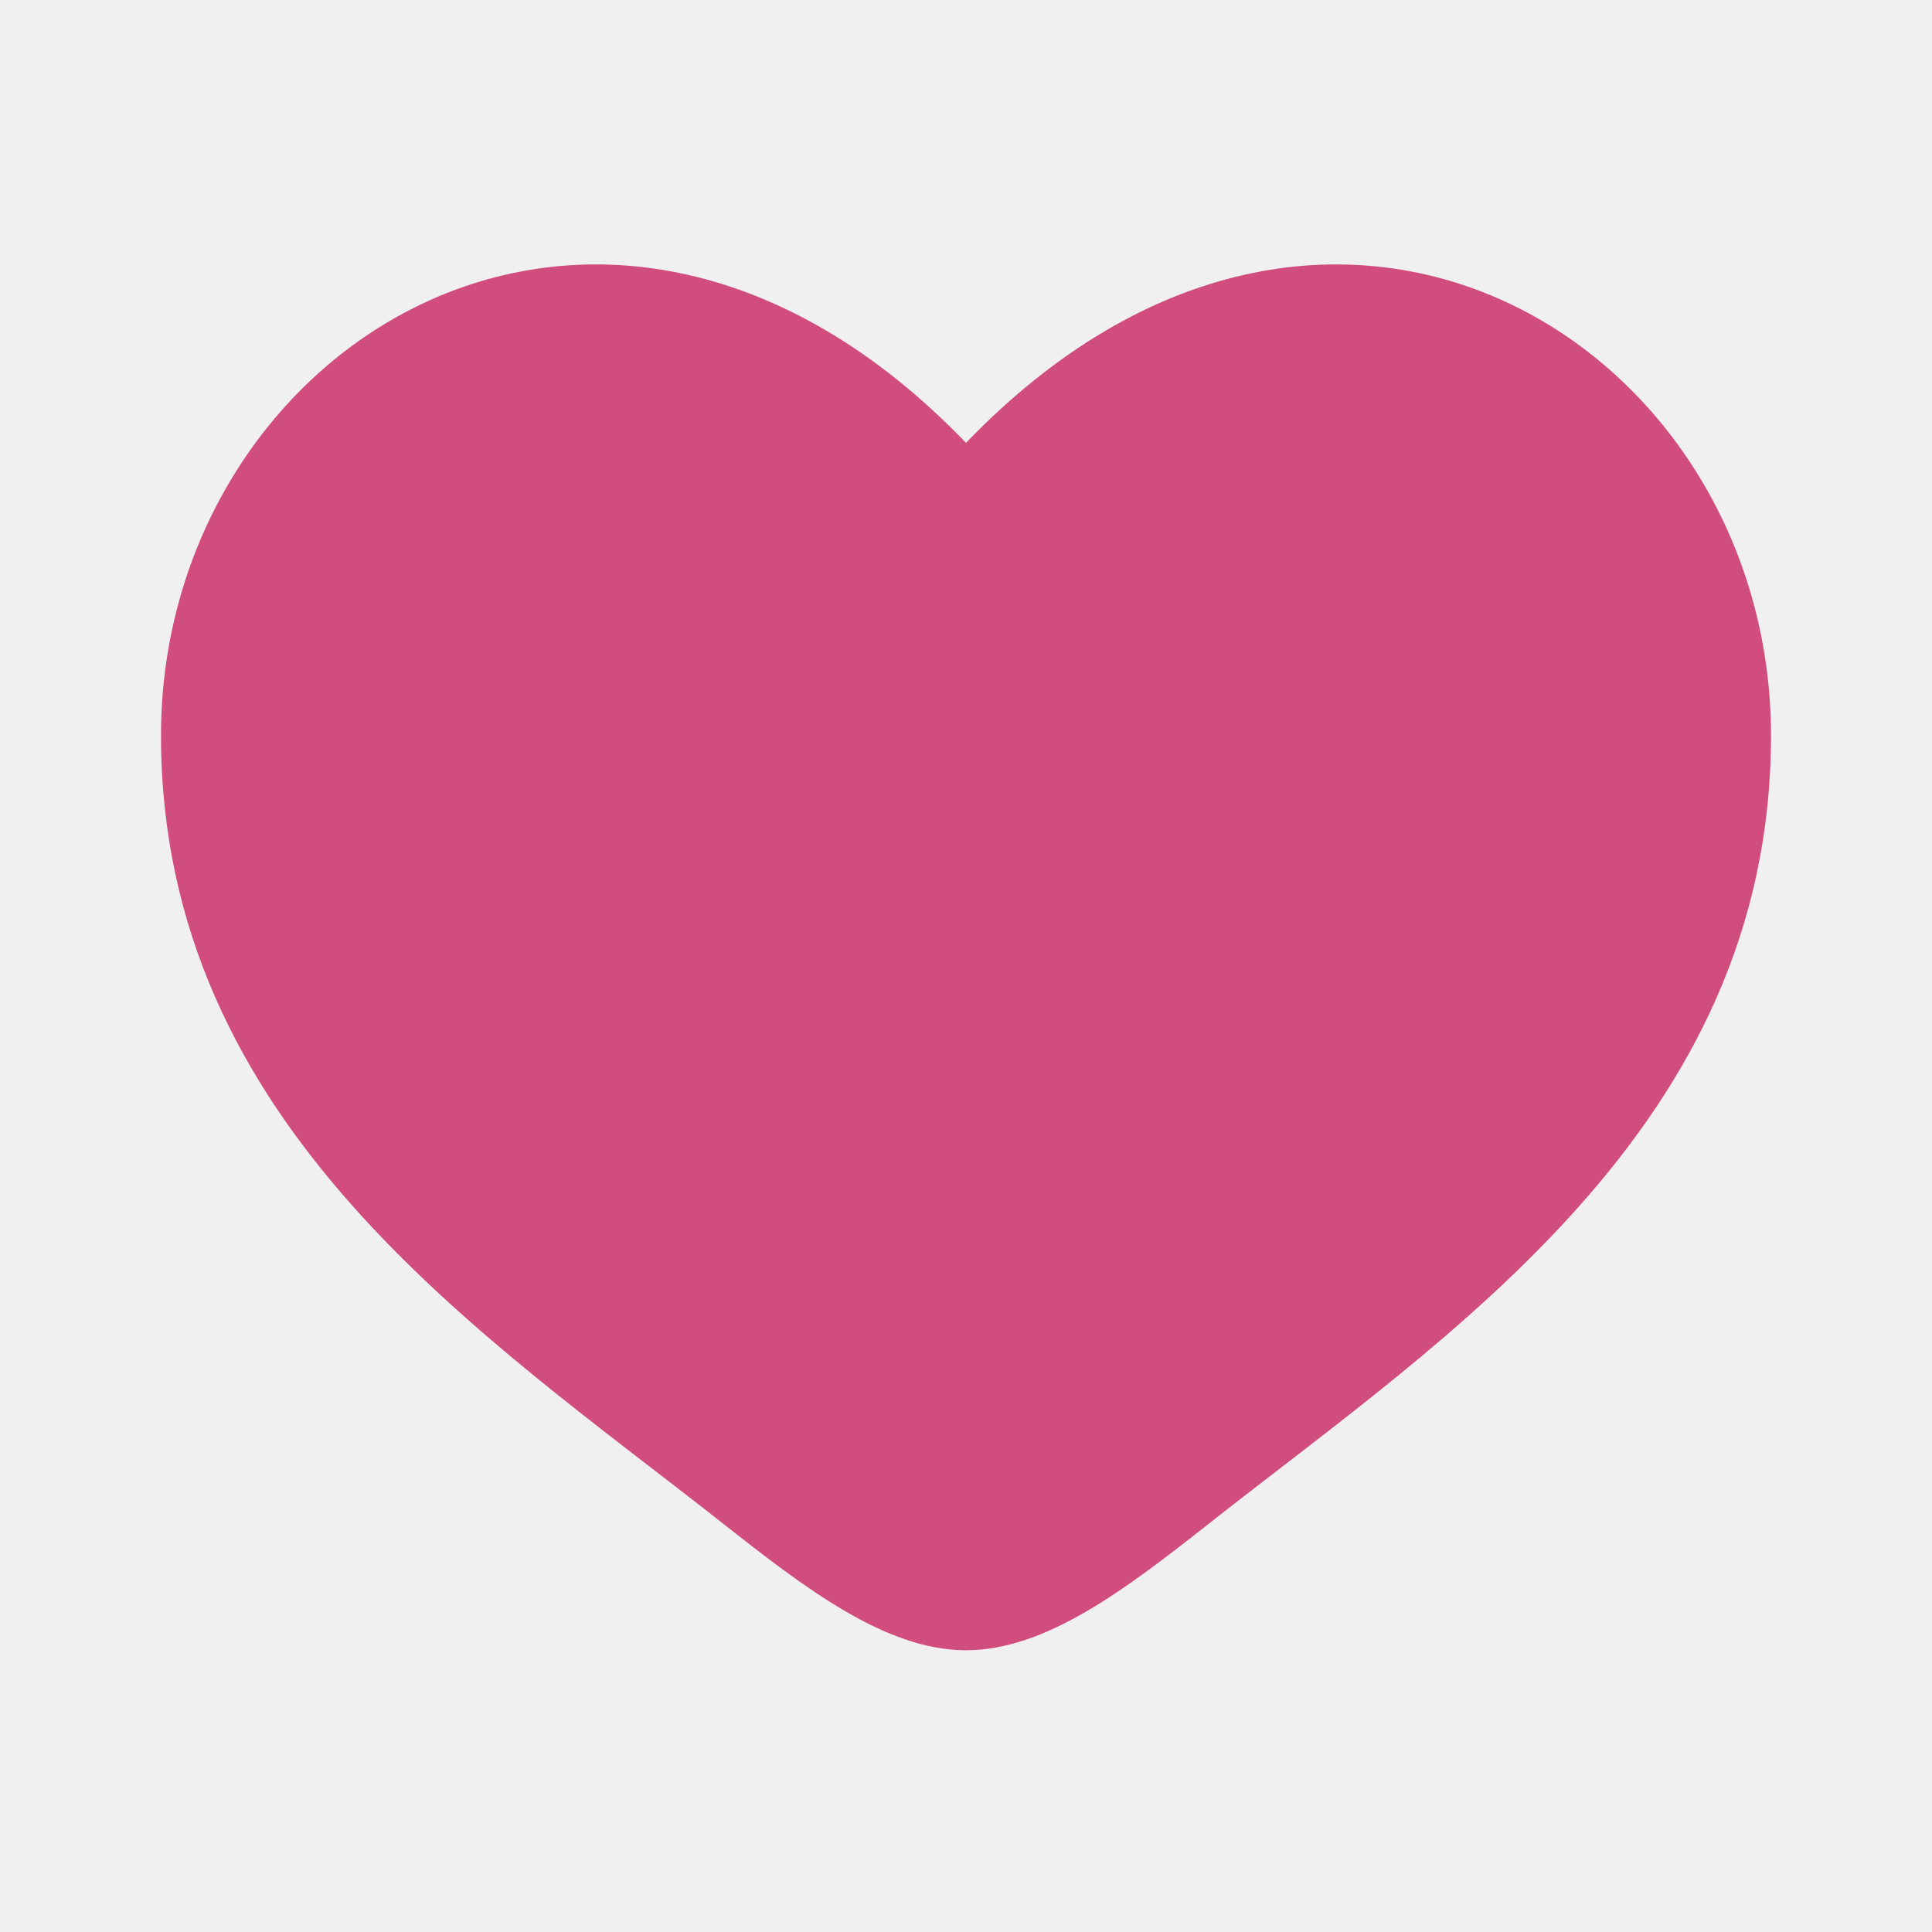
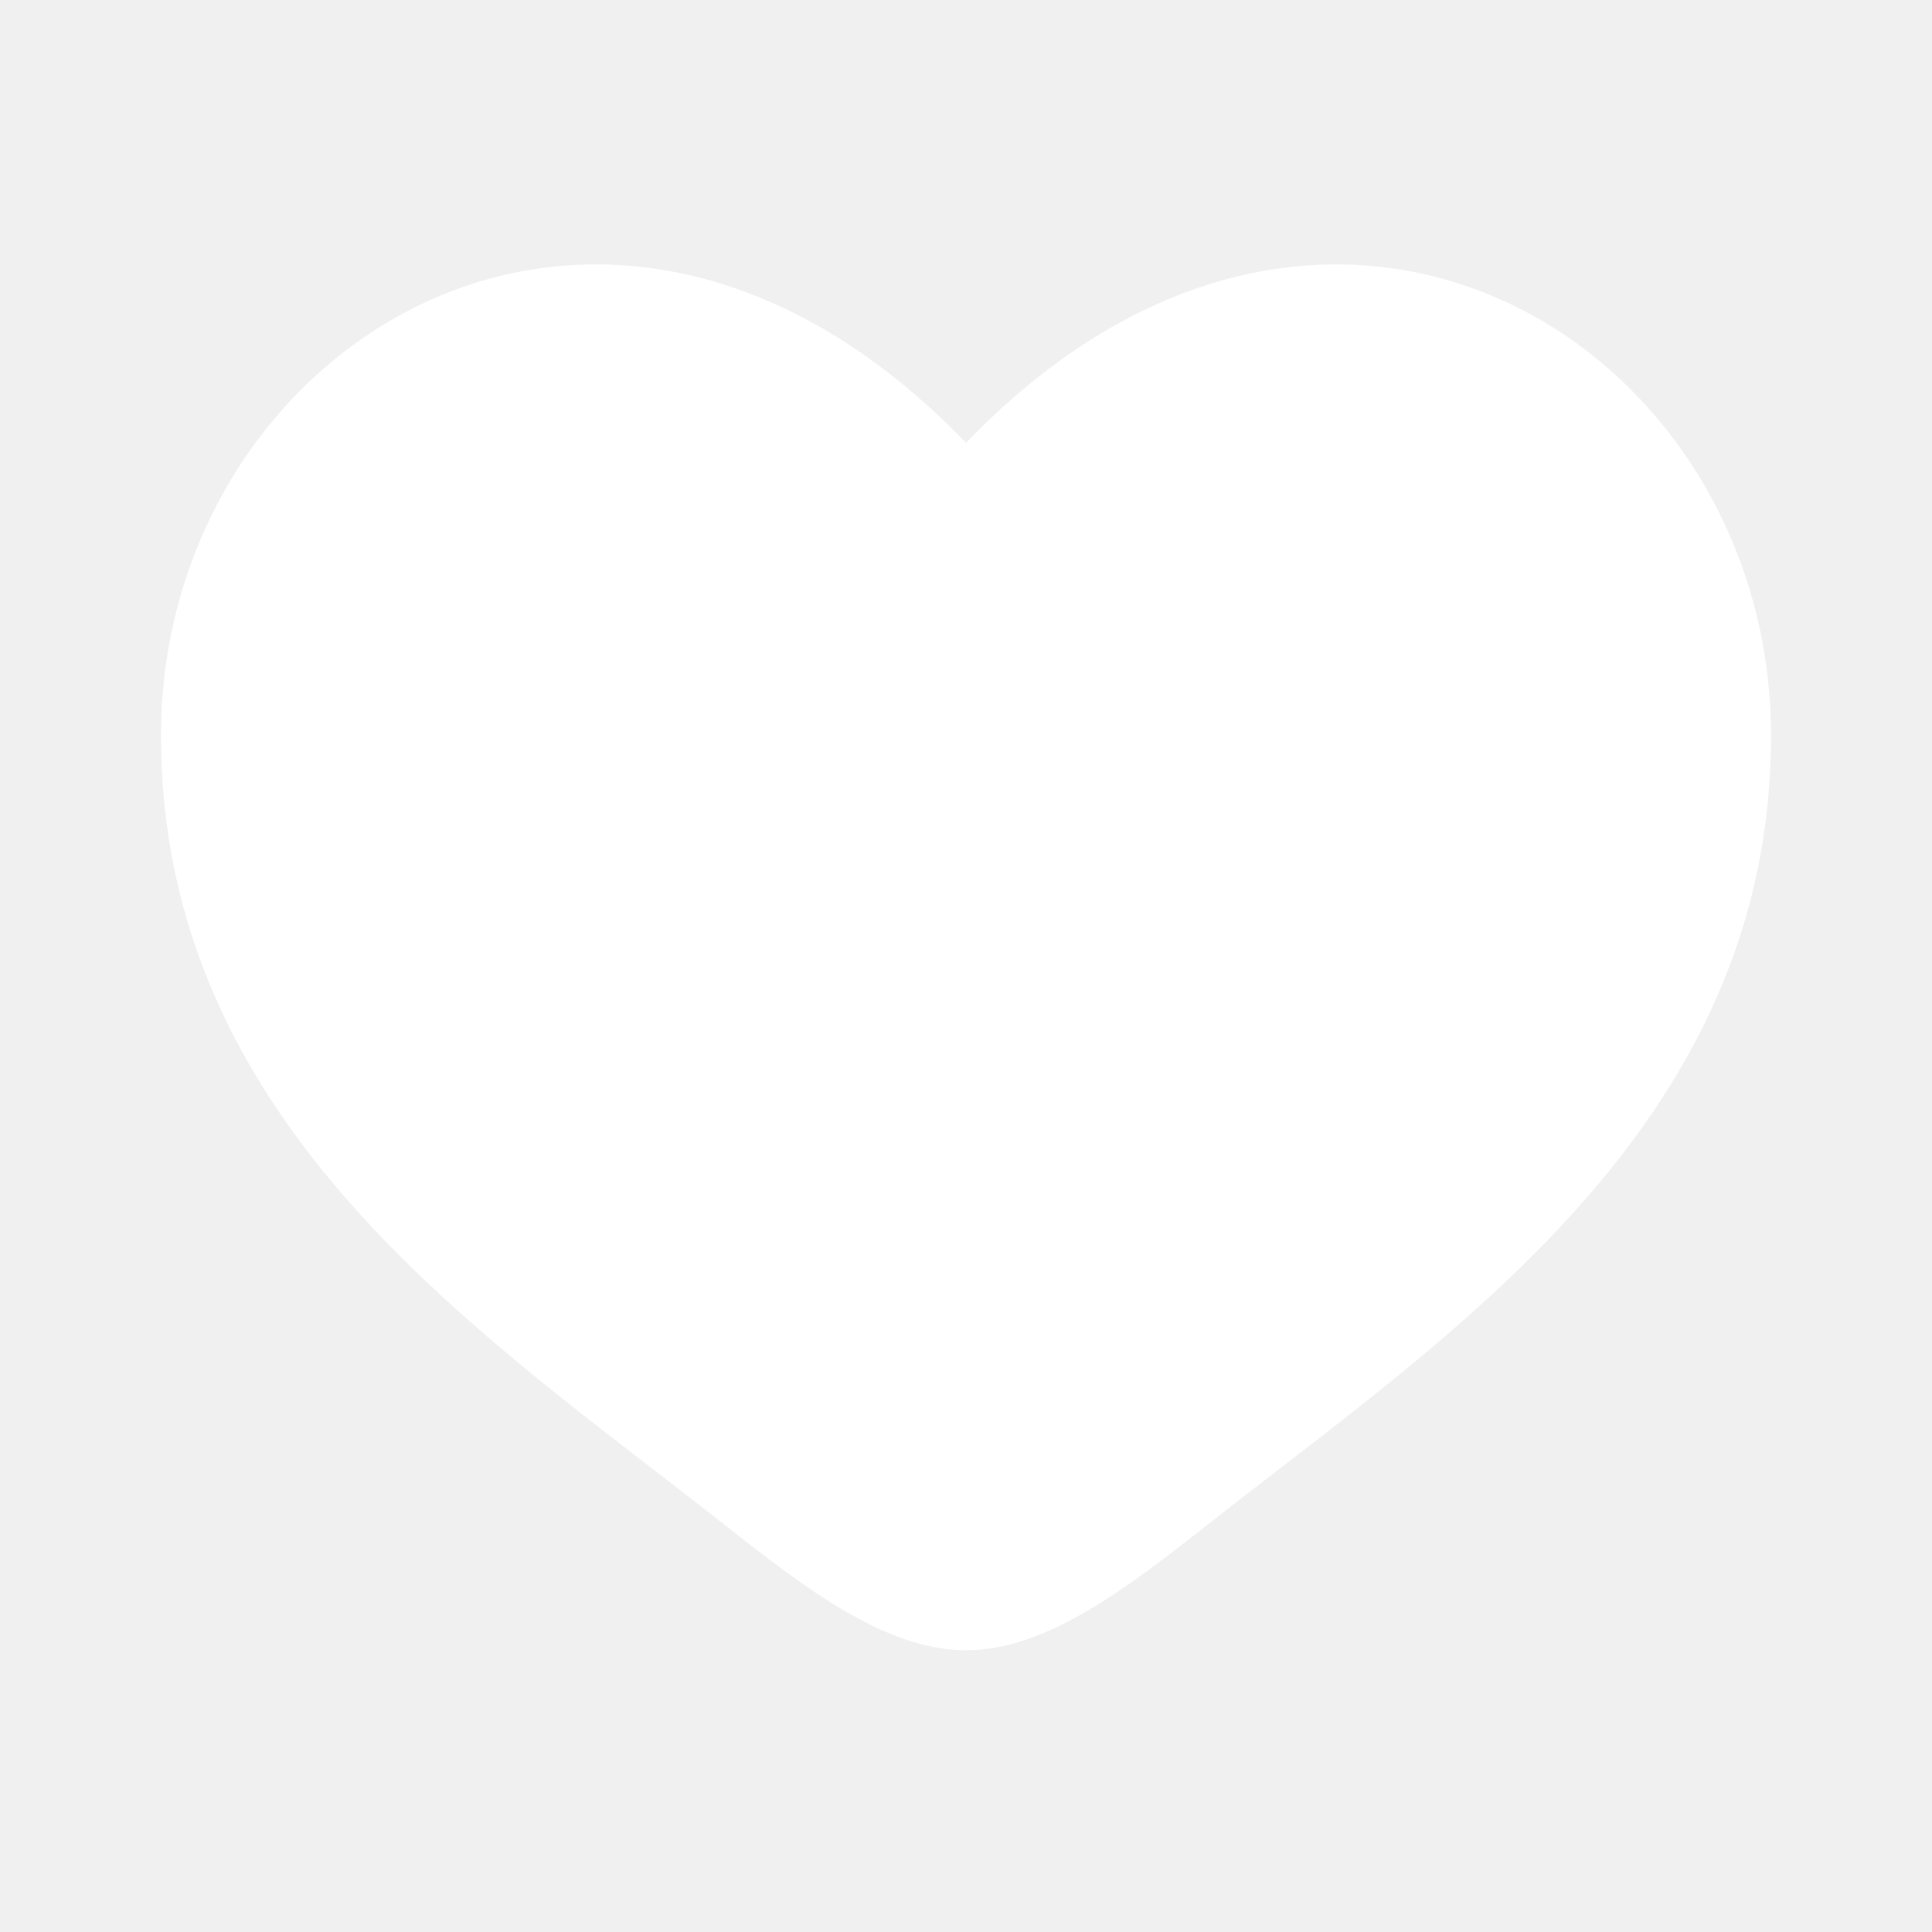
<svg xmlns="http://www.w3.org/2000/svg" width="800px" height="800px" viewBox="0 0 24 24" fill="none">
  <g id="SVGRepo_bgCarrier" stroke-width="0" />
  <g id="SVGRepo_tracerCarrier" stroke-linecap="round" stroke-linejoin="round" />
  <g id="SVGRepo_iconCarrier">
-     <path d="M2 9.137C2 14 6.019 16.591 8.962 18.911C10 19.729 11 20.5 12 20.5C13 20.5 14 19.729 15.038 18.911C17.981 16.591 22 14 22 9.137C22 4.274 16.5 0.825 12 5.501C7.5 0.825 2 4.274 2 9.137Z" fill="#d14d7e" />
+     <path d="M2 9.137C2 14 6.019 16.591 8.962 18.911C10 19.729 11 20.5 12 20.5C13 20.5 14 19.729 15.038 18.911C17.981 16.591 22 14 22 9.137C22 4.274 16.5 0.825 12 5.501C7.5 0.825 2 4.274 2 9.137Z" fill="#ffffff" />
  </g>
</svg>
